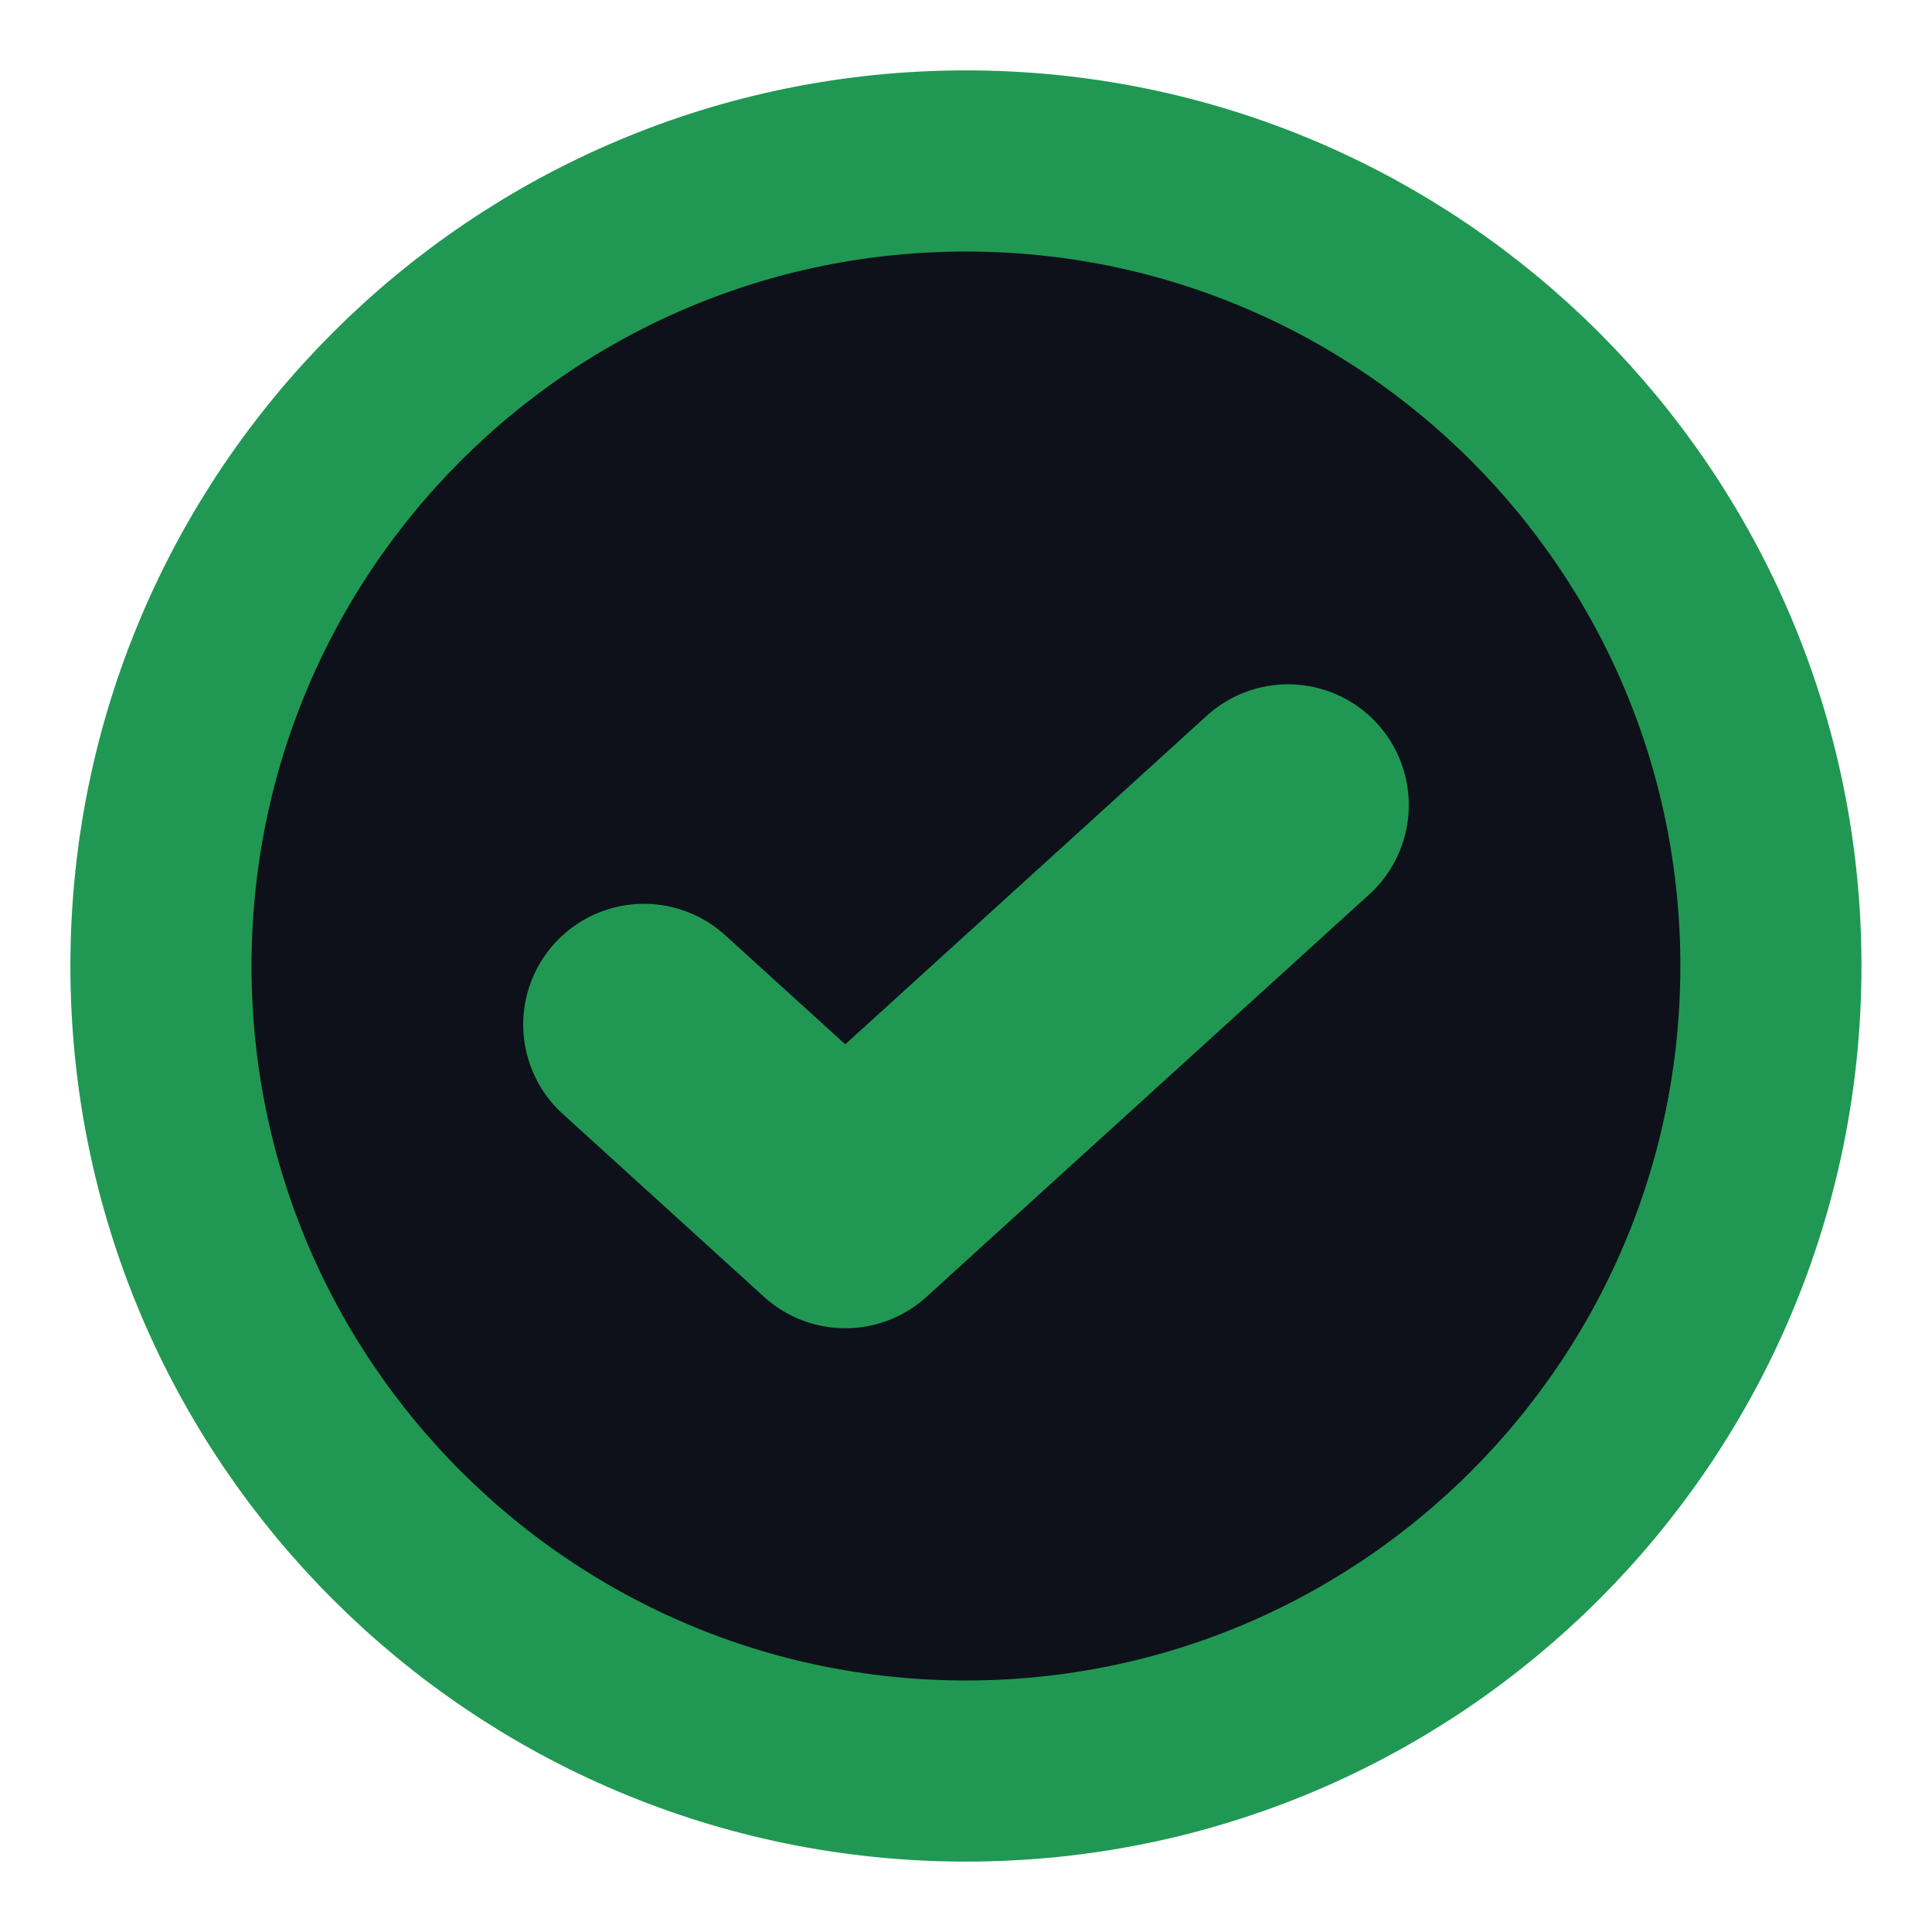
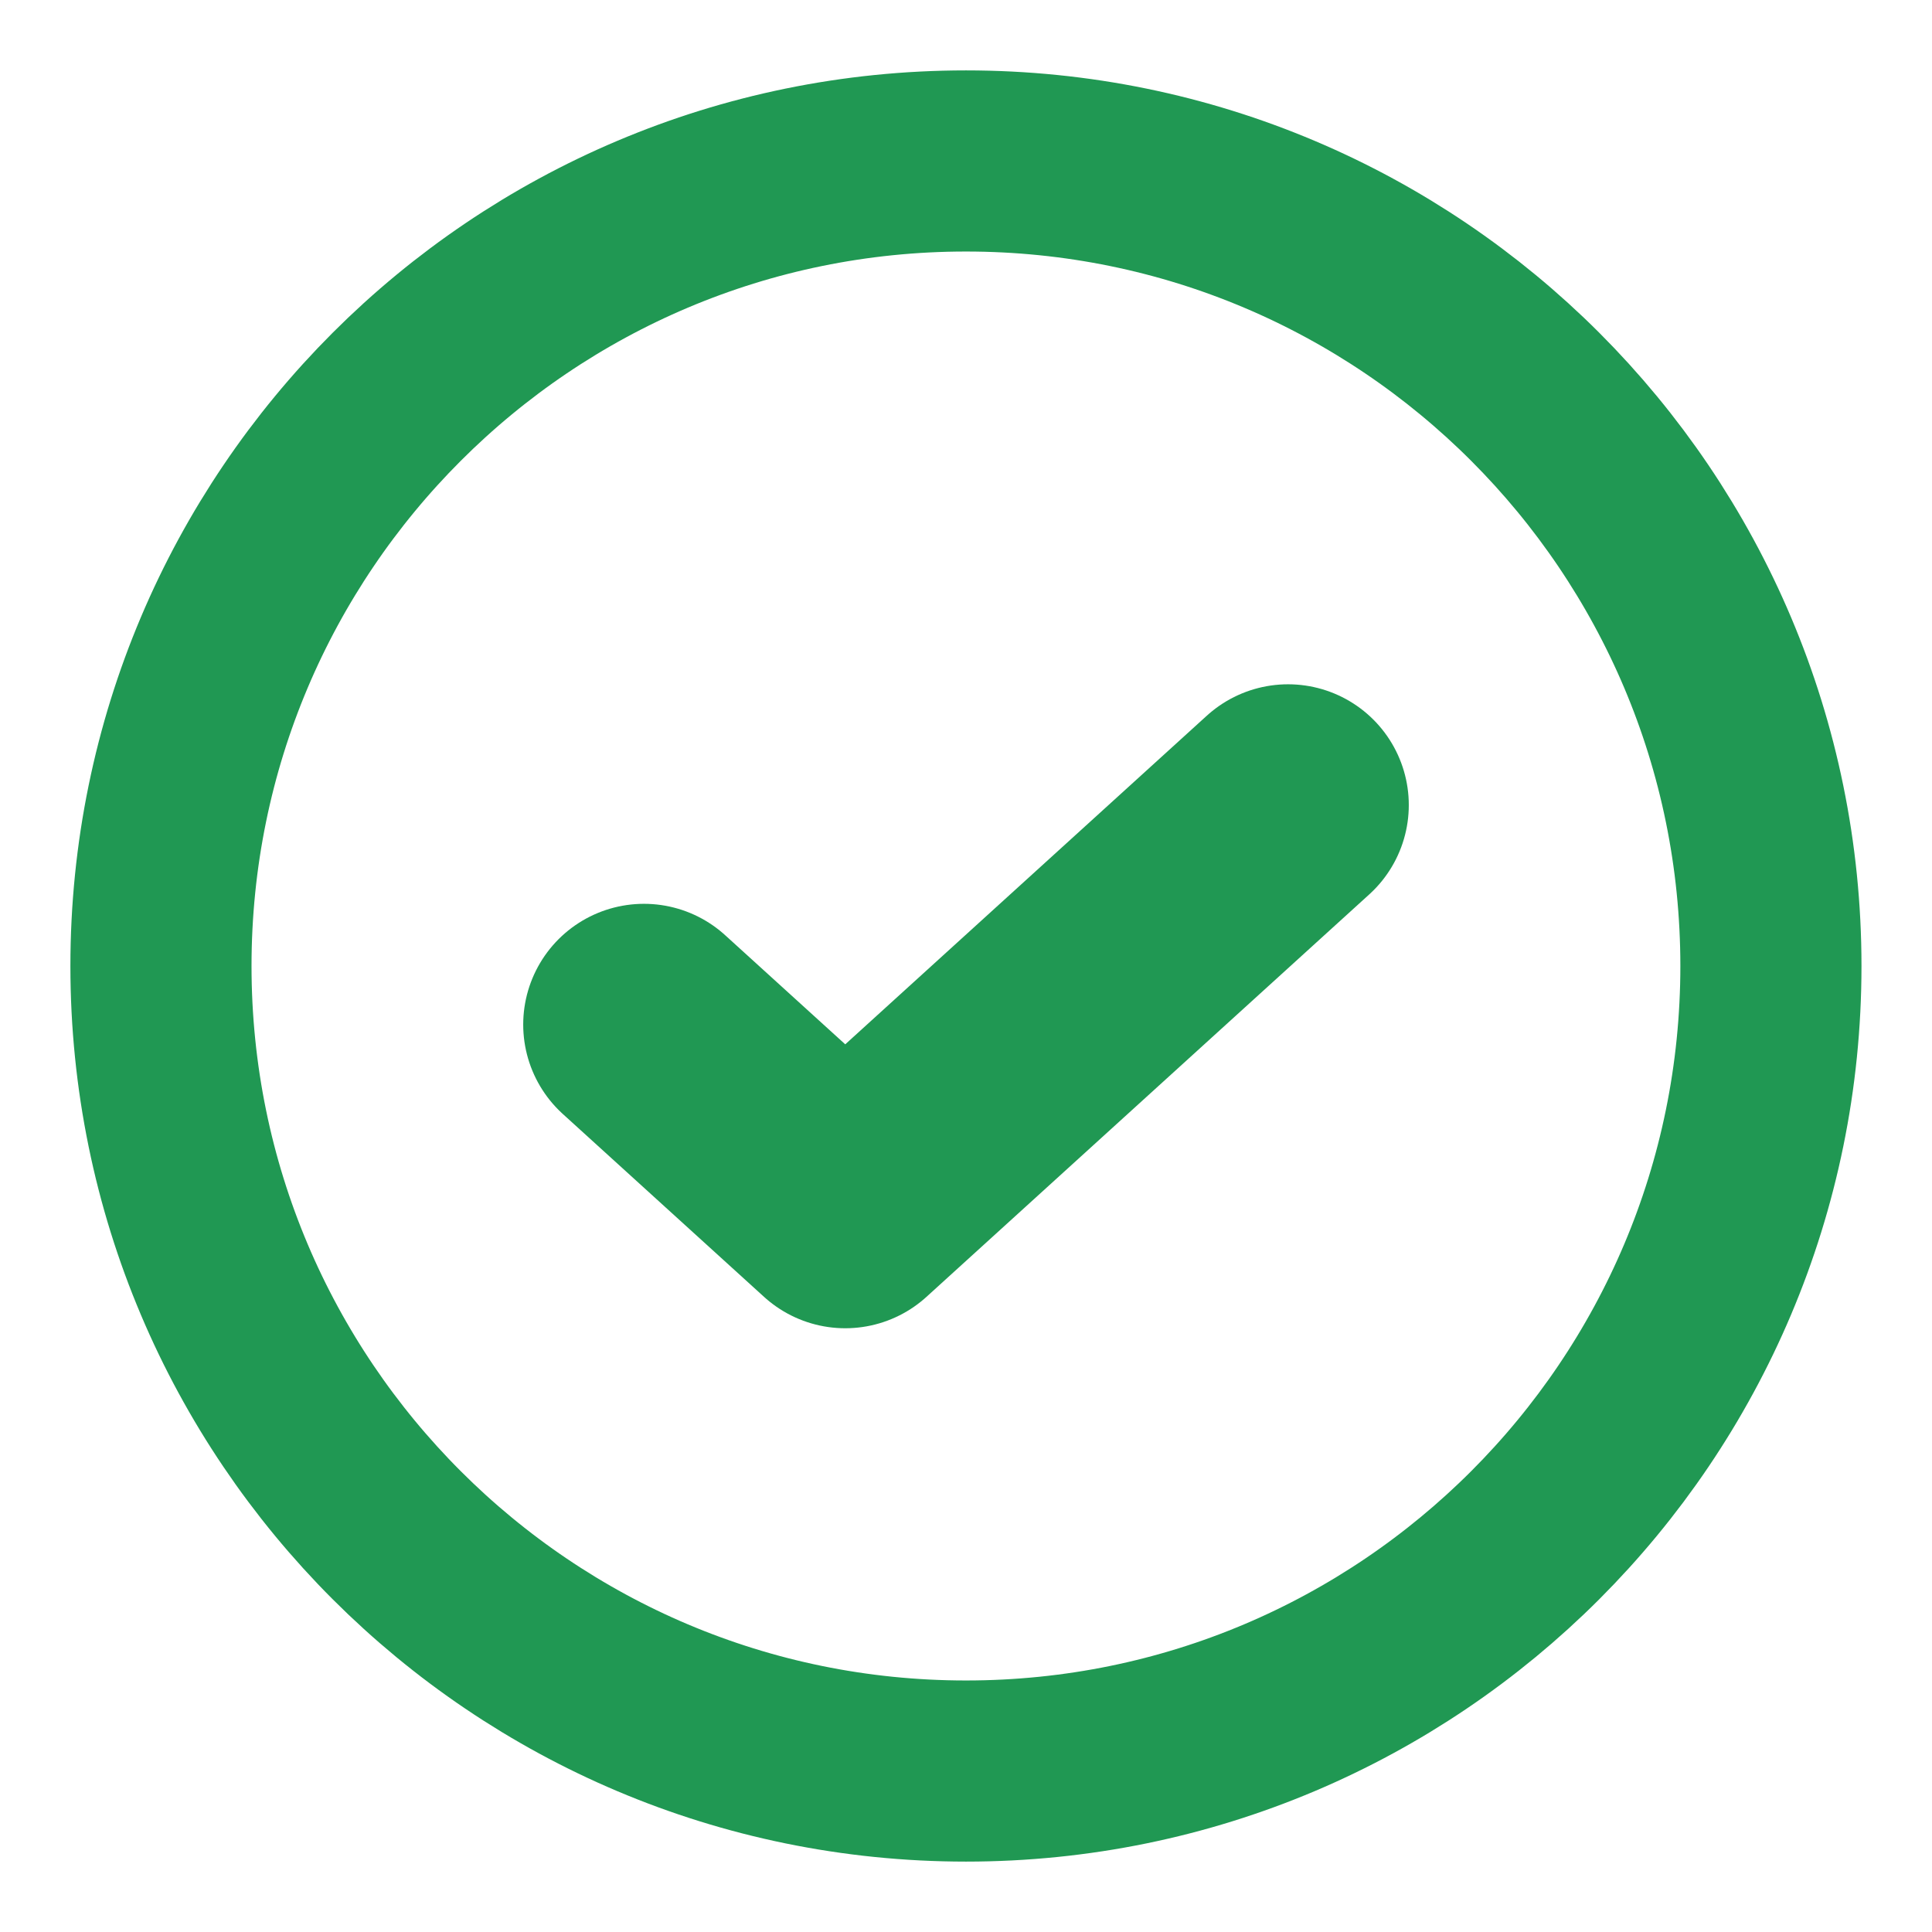
<svg xmlns="http://www.w3.org/2000/svg" width="16" height="16" viewBox="0 0 16 16" fill="none">
-   <path d="M8 14.667C11.682 14.667 14.666 11.682 14.666 8C14.666 4.318 11.682 1.333 8 1.333C4.318 1.333 1.333 4.318 1.333 8C1.333 11.682 4.318 14.667 8 14.667Z" fill="#0E111A" stroke="#209853" stroke-width="1.5" stroke-linecap="round" stroke-linejoin="round" />
+   <path d="M8 14.667C11.682 14.667 14.666 11.682 14.666 8C14.666 4.318 11.682 1.333 8 1.333C4.318 1.333 1.333 4.318 1.333 8C1.333 11.682 4.318 14.667 8 14.667Z" stroke="#209853" stroke-width="1.5" stroke-linecap="round" stroke-linejoin="round" />
  <path d="M10.667 6.667L7 10L5.333 8.485" stroke="#209853" stroke-width="2" stroke-linecap="round" stroke-linejoin="round" />
</svg>
